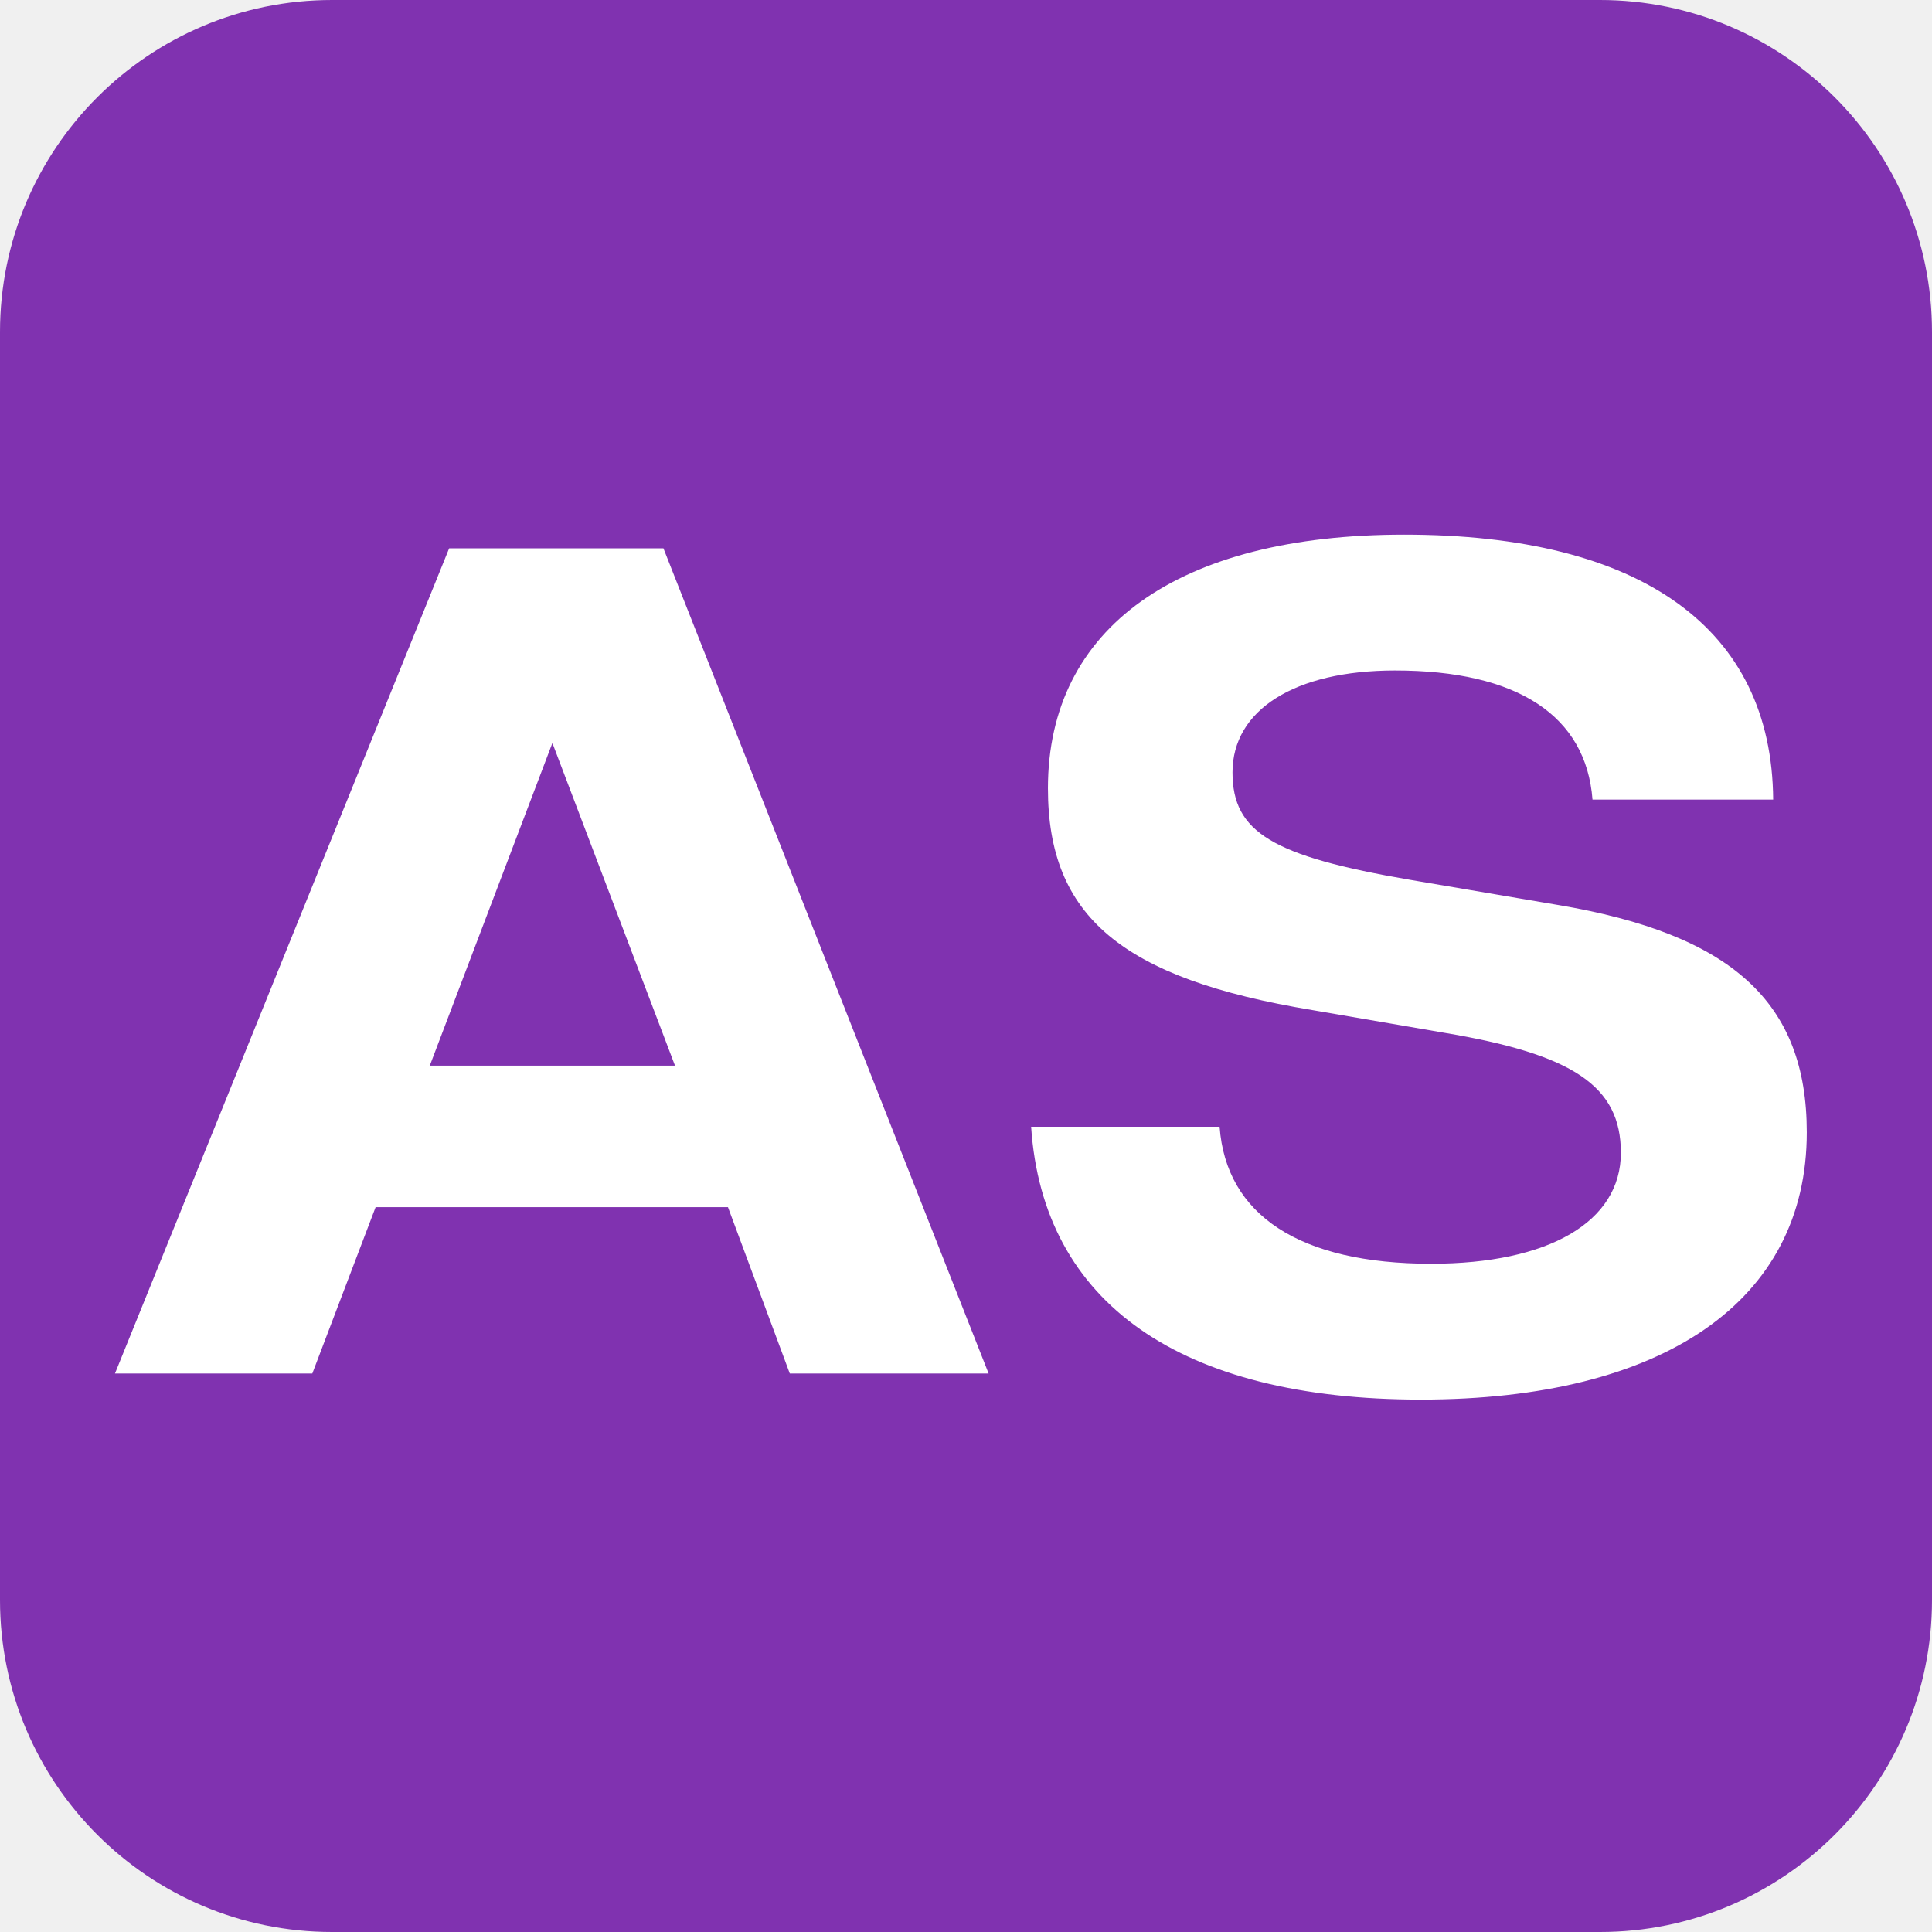
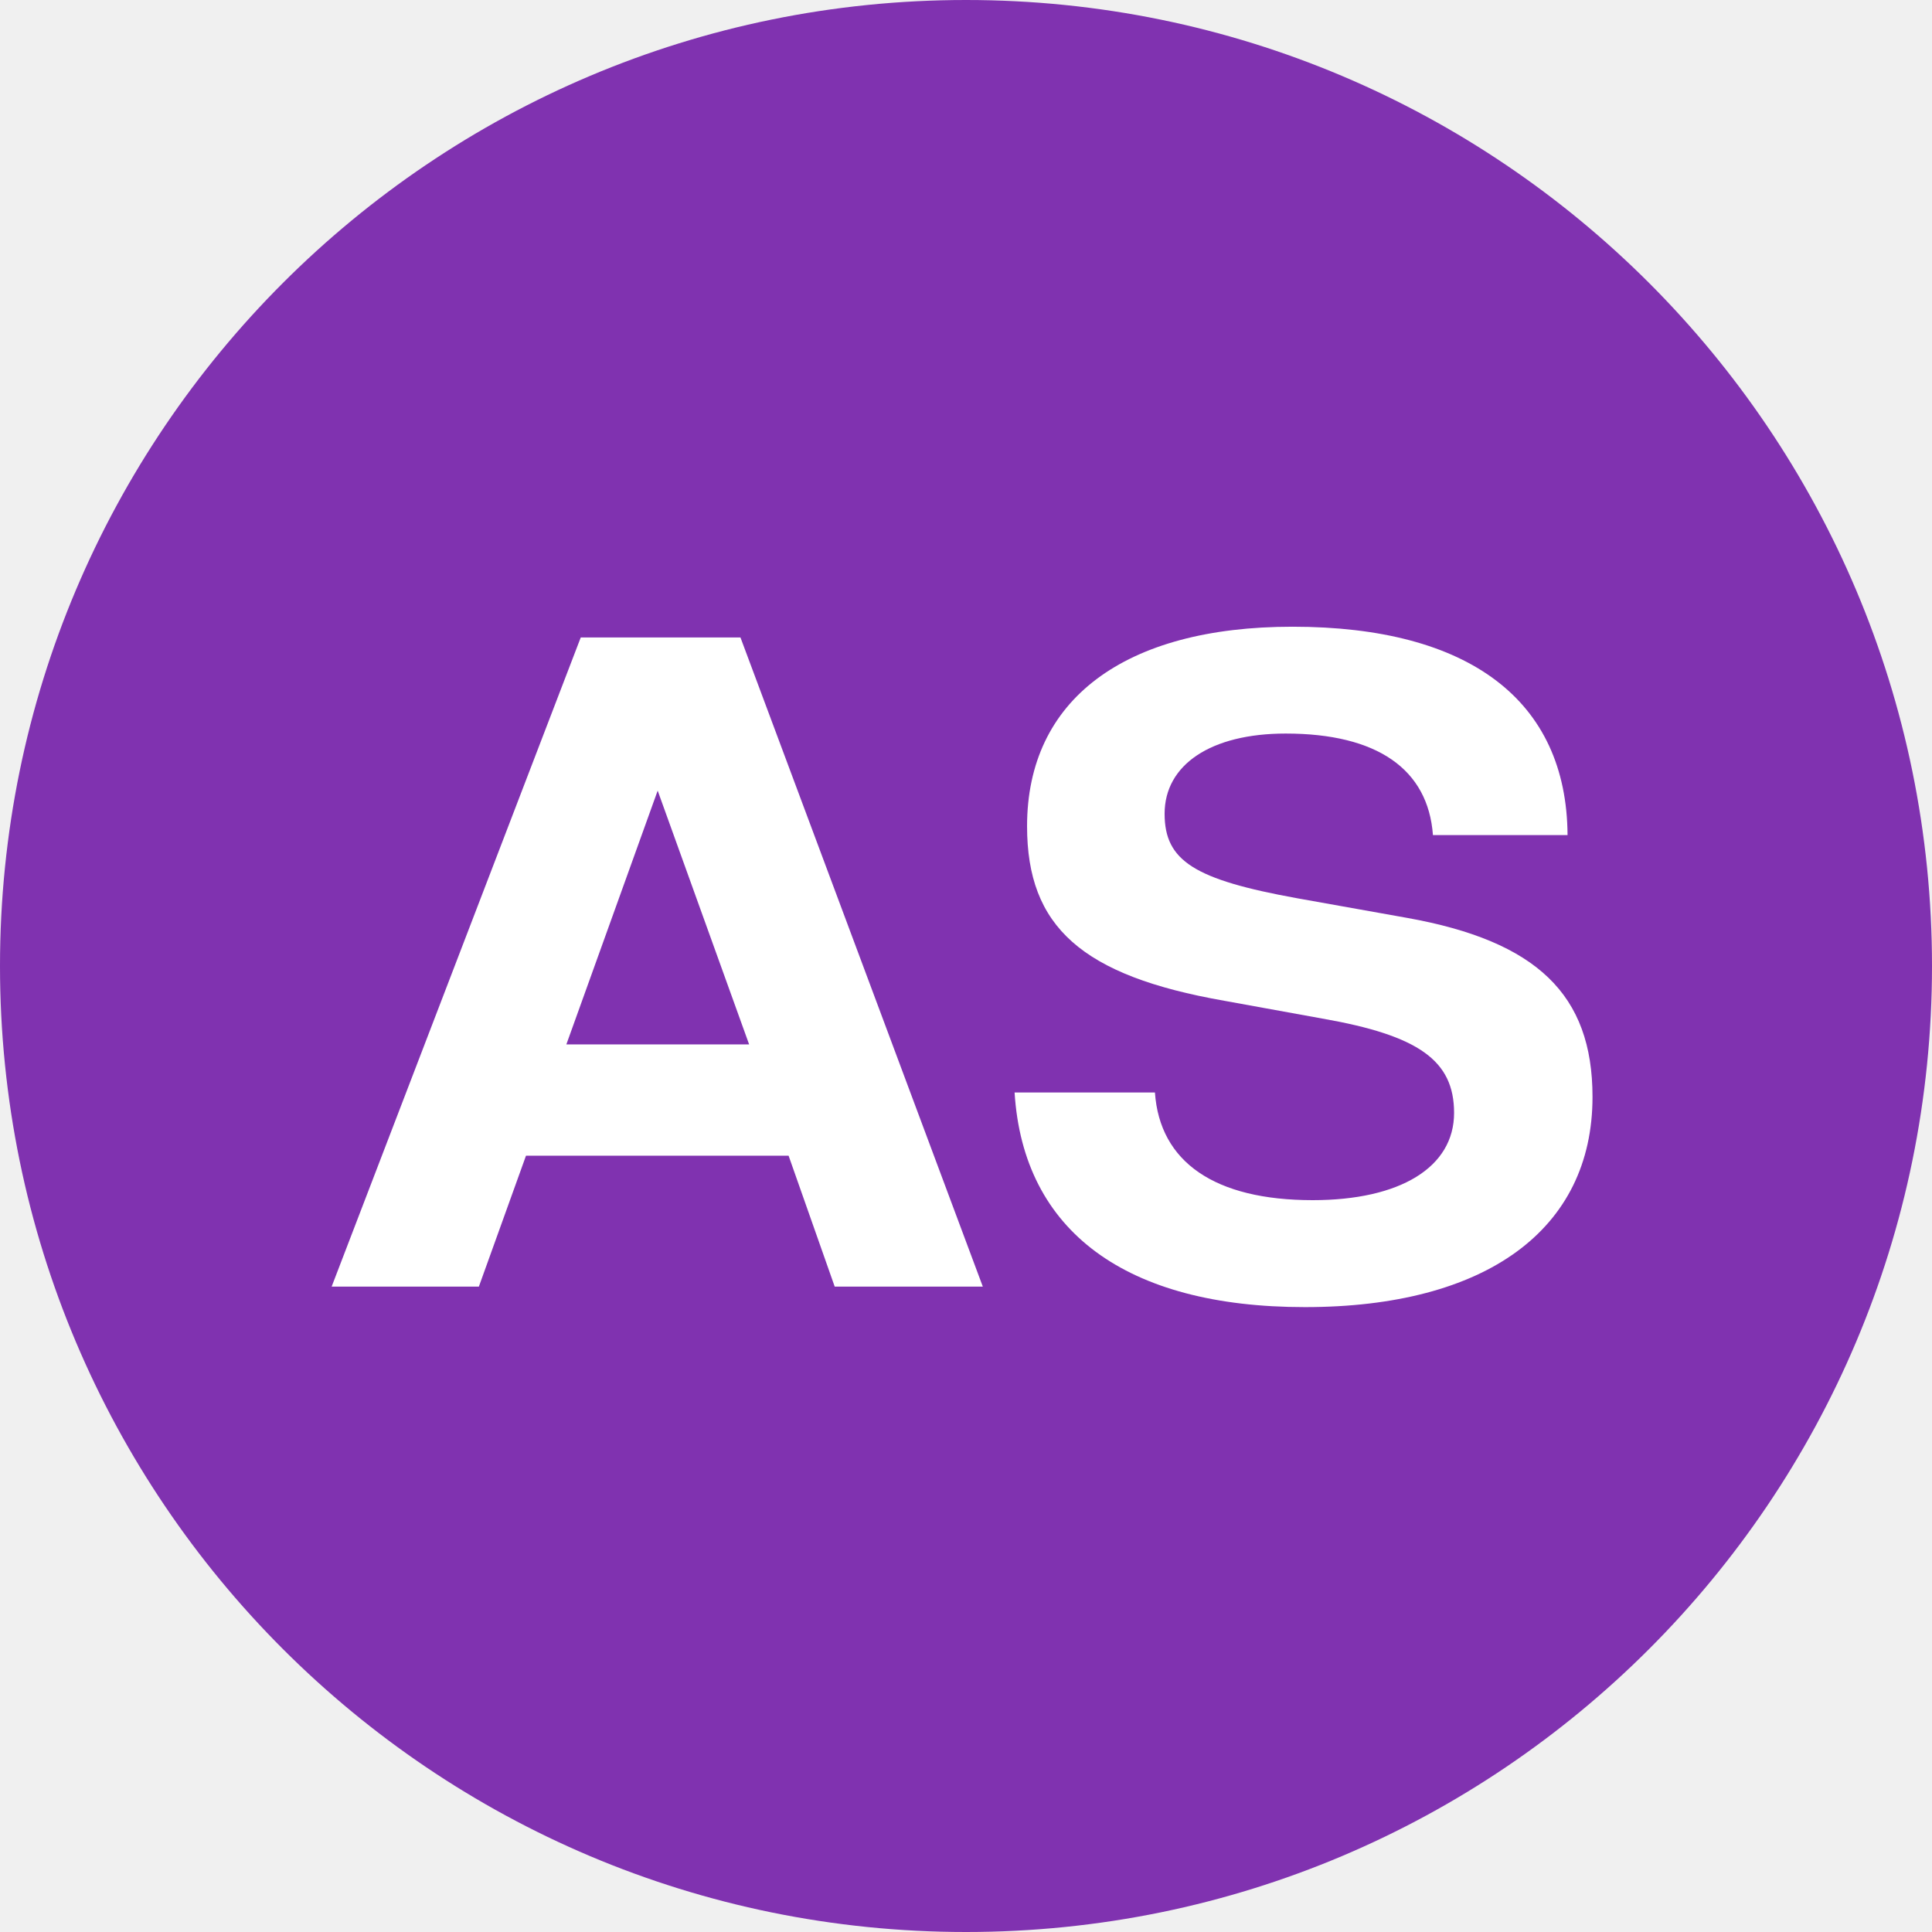
<svg xmlns="http://www.w3.org/2000/svg" width="256" height="256" viewBox="0 0 256 256">
-   <rect width="256" height="256" rx="44" fill="#8032B0" />
-   <text x="128" y="128" dy="0.36em" text-anchor="middle" fill="#FFFFFF" font-family="Helvetica Neue, Helvetica, Arial, sans-serif" font-weight="700" font-size="150" transform="translate(128 0) scale(1.14 1) translate(-128 0)">AS</text>
+   <circle cx="128" cy="128" r="128" fill="#8032B0" />
+   <text x="128" y="128" dy="0.36em" text-anchor="middle" fill="#FFFFFF" font-family="Helvetica Neue, Helvetica, Arial, sans-serif" font-weight="700" font-size="118" transform="translate(128 0) scale(1.08 1) translate(-128 0)">AS</text>
</svg>
